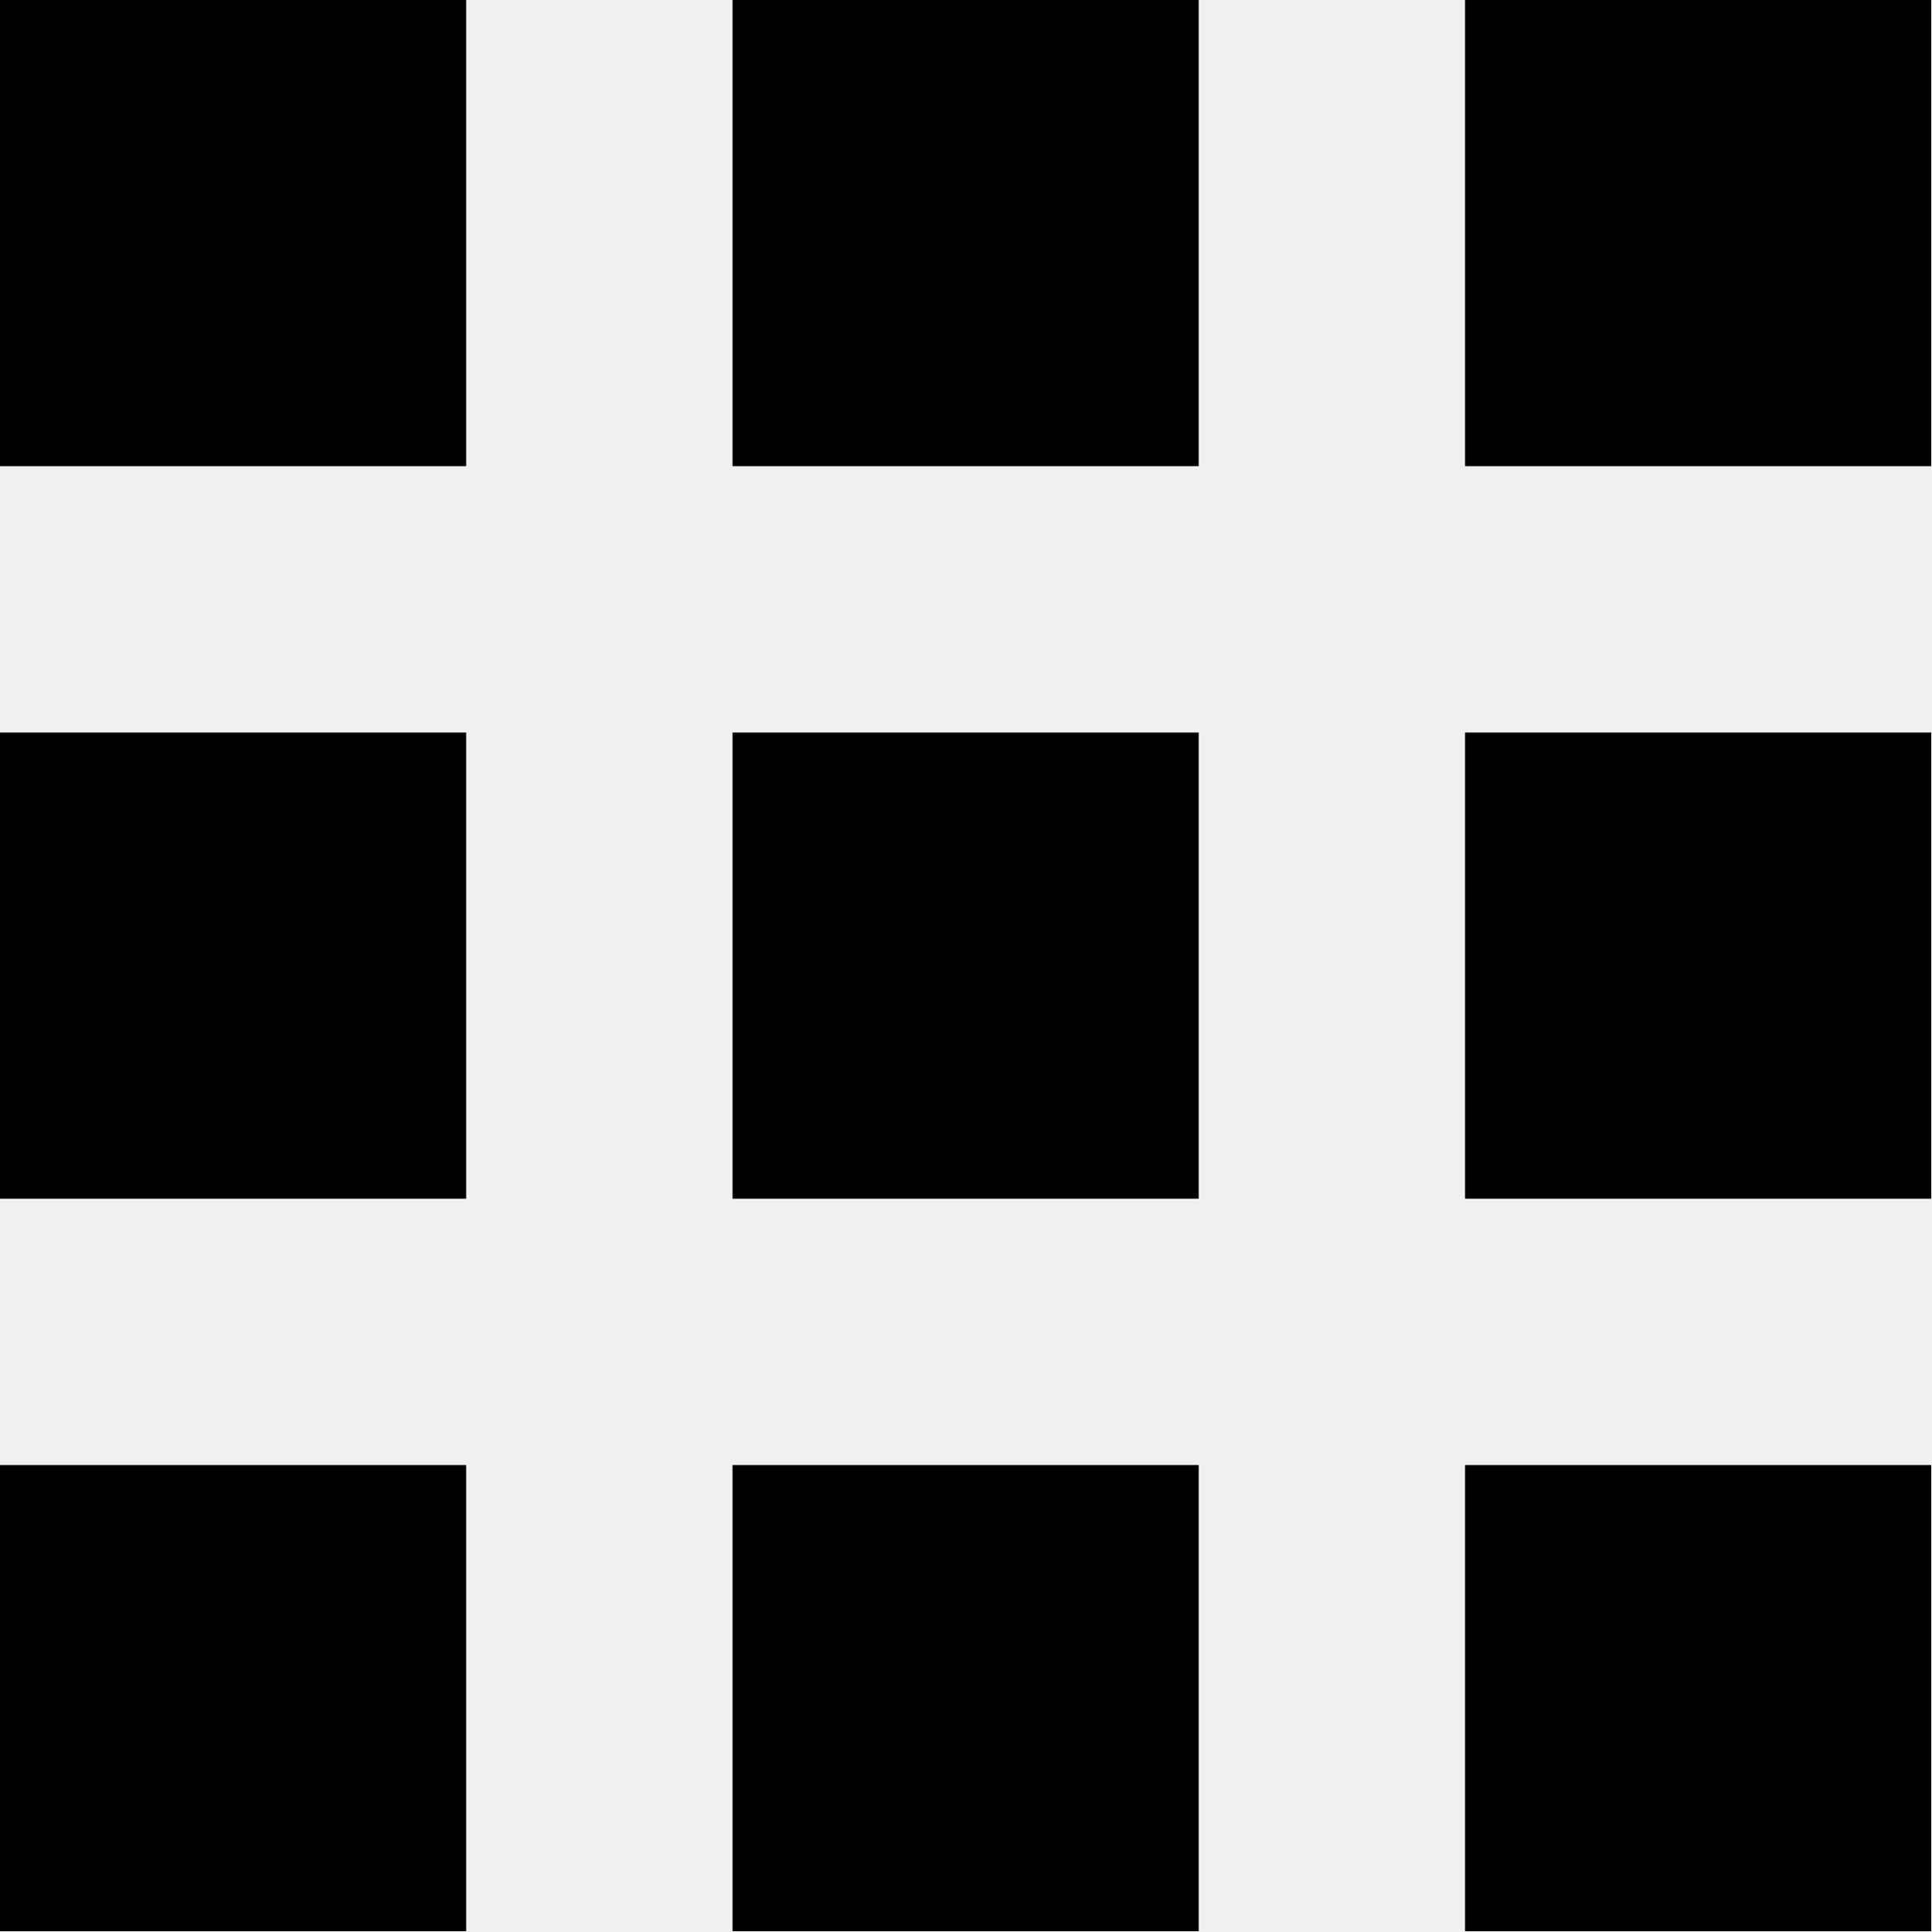
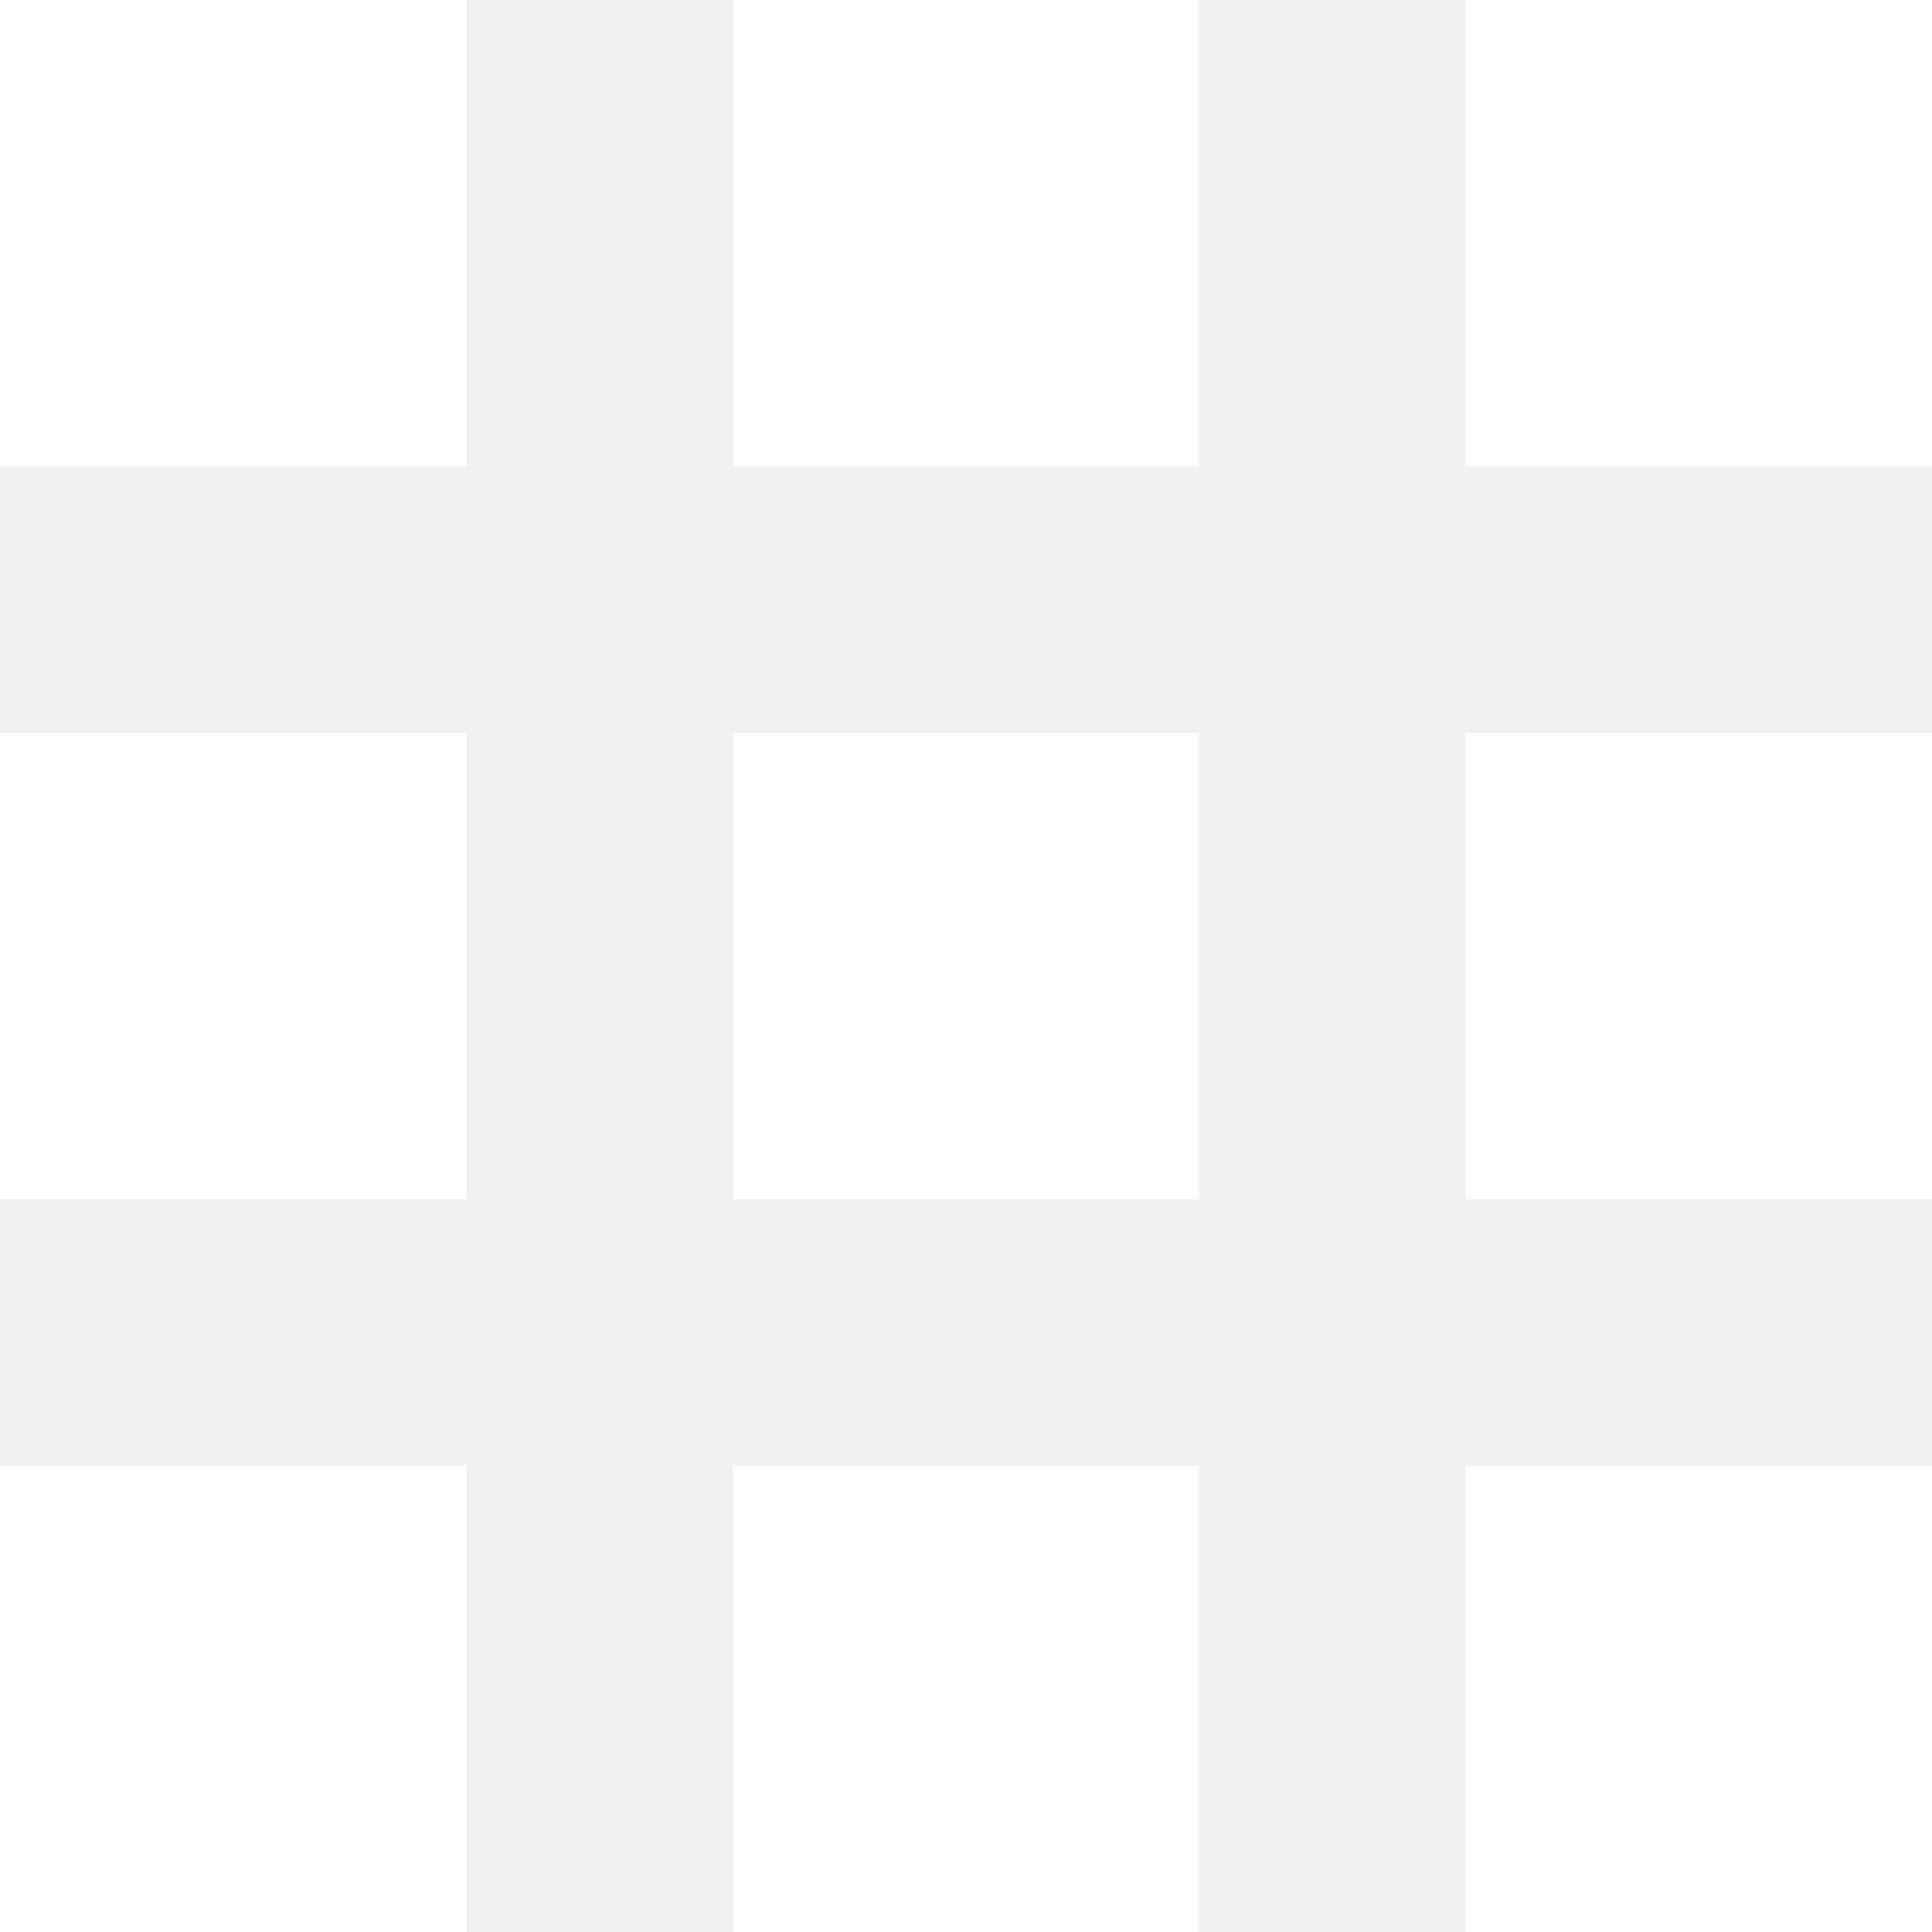
- <svg xmlns="http://www.w3.org/2000/svg" version="1.1" id="Layer_1" x="0px" y="0px" viewBox="0 0 290 290" style="enable-background:new 0 0 290 290;" xml:space="preserve">
+ <svg xmlns="http://www.w3.org/2000/svg" version="1.1" id="Layer_1" x="0px" y="0px" viewBox="0 0 290 290" style="enable-background:new 0 0 290 290;" xml:space="preserve" width="512px" height="512px">
  <g>
-     <rect y="220" width="70" height="70" />
-     <rect y="110" width="70" height="70" />
-     <rect width="70" height="70" />
-     <rect x="110" y="220" width="70" height="70" />
-     <rect x="110" y="110" width="70" height="70" />
-     <rect x="110" width="70" height="70" />
-     <rect x="220" y="220" width="70" height="70" />
-     <rect x="220" y="110" width="70" height="70" />
-     <rect x="220" width="70" height="70" />
+     <rect y="220" width="70" height="70" fill="#FFFFFF" />
+     <rect y="110" width="70" height="70" fill="#FFFFFF" />
+     <rect width="70" height="70" fill="#FFFFFF" />
+     <rect x="110" y="220" width="70" height="70" fill="#FFFFFF" />
+     <rect x="110" y="110" width="70" height="70" fill="#FFFFFF" />
+     <rect x="110" width="70" height="70" fill="#FFFFFF" />
+     <rect x="220" y="220" width="70" height="70" fill="#FFFFFF" />
+     <rect x="220" y="110" width="70" height="70" fill="#FFFFFF" />
+     <rect x="220" width="70" height="70" fill="#FFFFFF" />
  </g>
  <g>
</g>
  <g>
</g>
  <g>
</g>
  <g>
</g>
  <g>
</g>
  <g>
</g>
  <g>
</g>
  <g>
</g>
  <g>
</g>
  <g>
</g>
  <g>
</g>
  <g>
</g>
  <g>
</g>
  <g>
</g>
  <g>
</g>
</svg>
